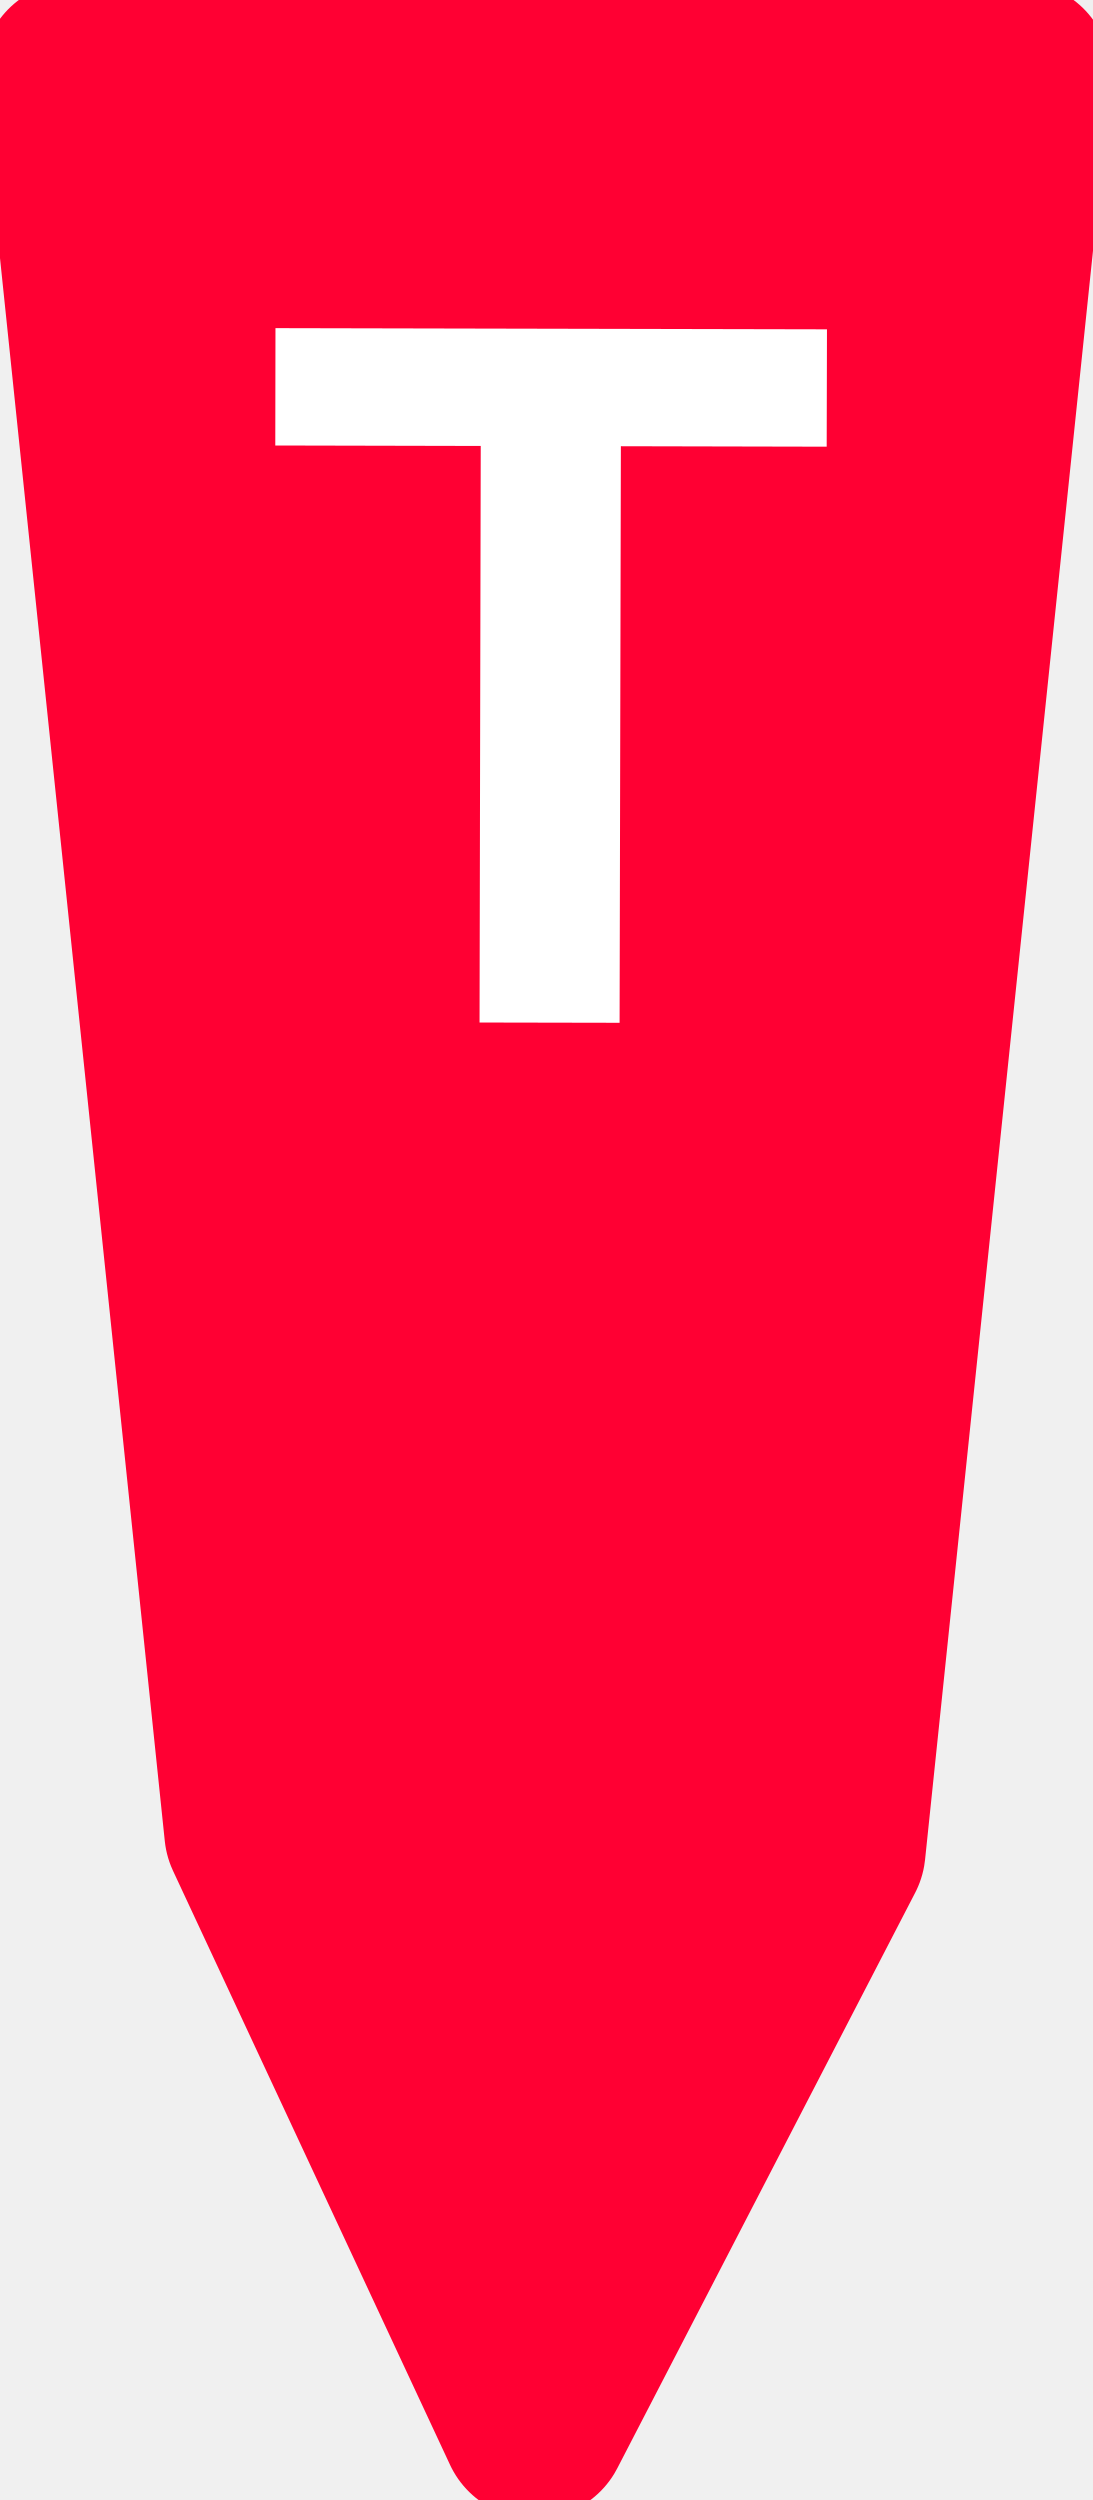
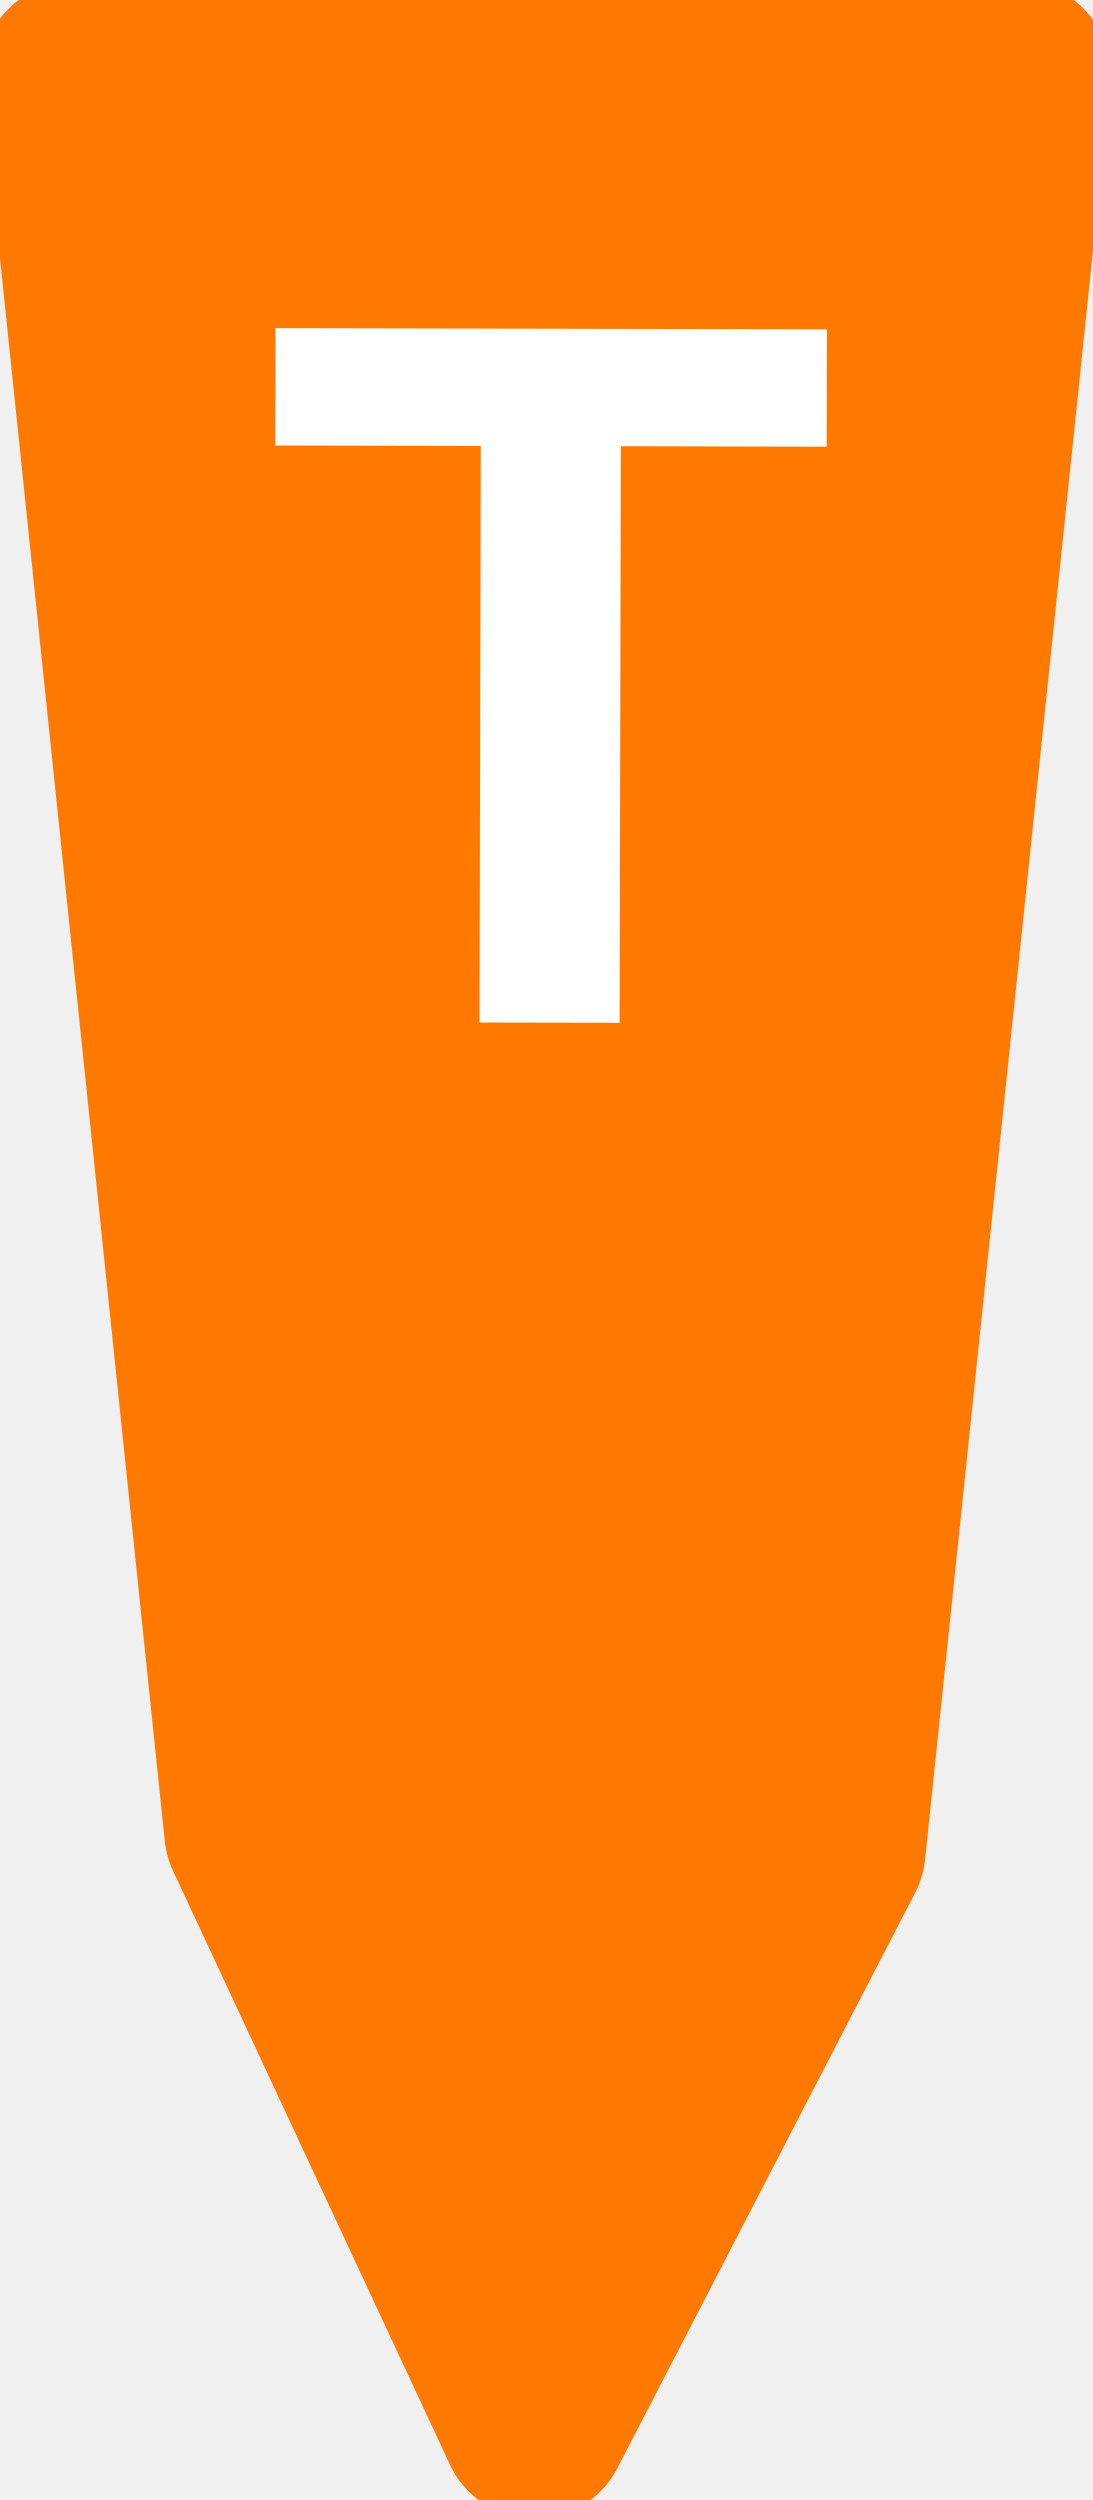
<svg xmlns="http://www.w3.org/2000/svg" version="1.1" id="Layer_1" x="0px" y="0px" width="11.941px" height="27.33px" viewBox="1 -7.925 11.941 27.33" enable-background="new 1 -7.925 11.941 27.33" xml:space="preserve">
  <g id="layer1" transform="translate(-197.9876,-352.0768)">
-     <path id="path672" fill="#FF0033" d="M210.113,344.967l-2.024,19.408l-3.257,6.292l-3.029-6.495l-2-19.205H210.113L210.113,344.967   z" />
+     <path id="path672" fill="#FF7800" d="M210.113,344.967l-2.024,19.408l-3.257,6.292l-3.029-6.495l-2-19.205H210.113L210.113,344.967   z" />
    <g enable-background="new    ">
      <path fill="#FFFFFF" d="M204.23,355.33l0.013-6.303l-2.246-0.005l0.002-1.283l6.029,0.013l-0.003,1.283l-2.25-0.005l-0.014,6.303    L204.23,355.33z" />
    </g>
    <g id="g678" transform="matrix(-1.213461,0.3000223,0.3000223,1.213461,214.3938,353.1254)">
-       <path id="path680" fill="none" stroke="#FF0033" stroke-width="1.63" stroke-linecap="round" stroke-linejoin="round" stroke-miterlimit="10" d="    M1.758-7.158l5.3,14.684l3.737,4.261L11.9,6.162L9.765-9.137L1.758-7.158z" />
+       <path id="path680" fill="none" stroke="#FF7800" stroke-width="1.63" stroke-linecap="round" stroke-linejoin="round" stroke-miterlimit="10" d="    M1.758-7.158l5.3,14.684l3.737,4.261L11.9,6.162L9.765-9.137L1.758-7.158z" />
    </g>
  </g>
</svg>
